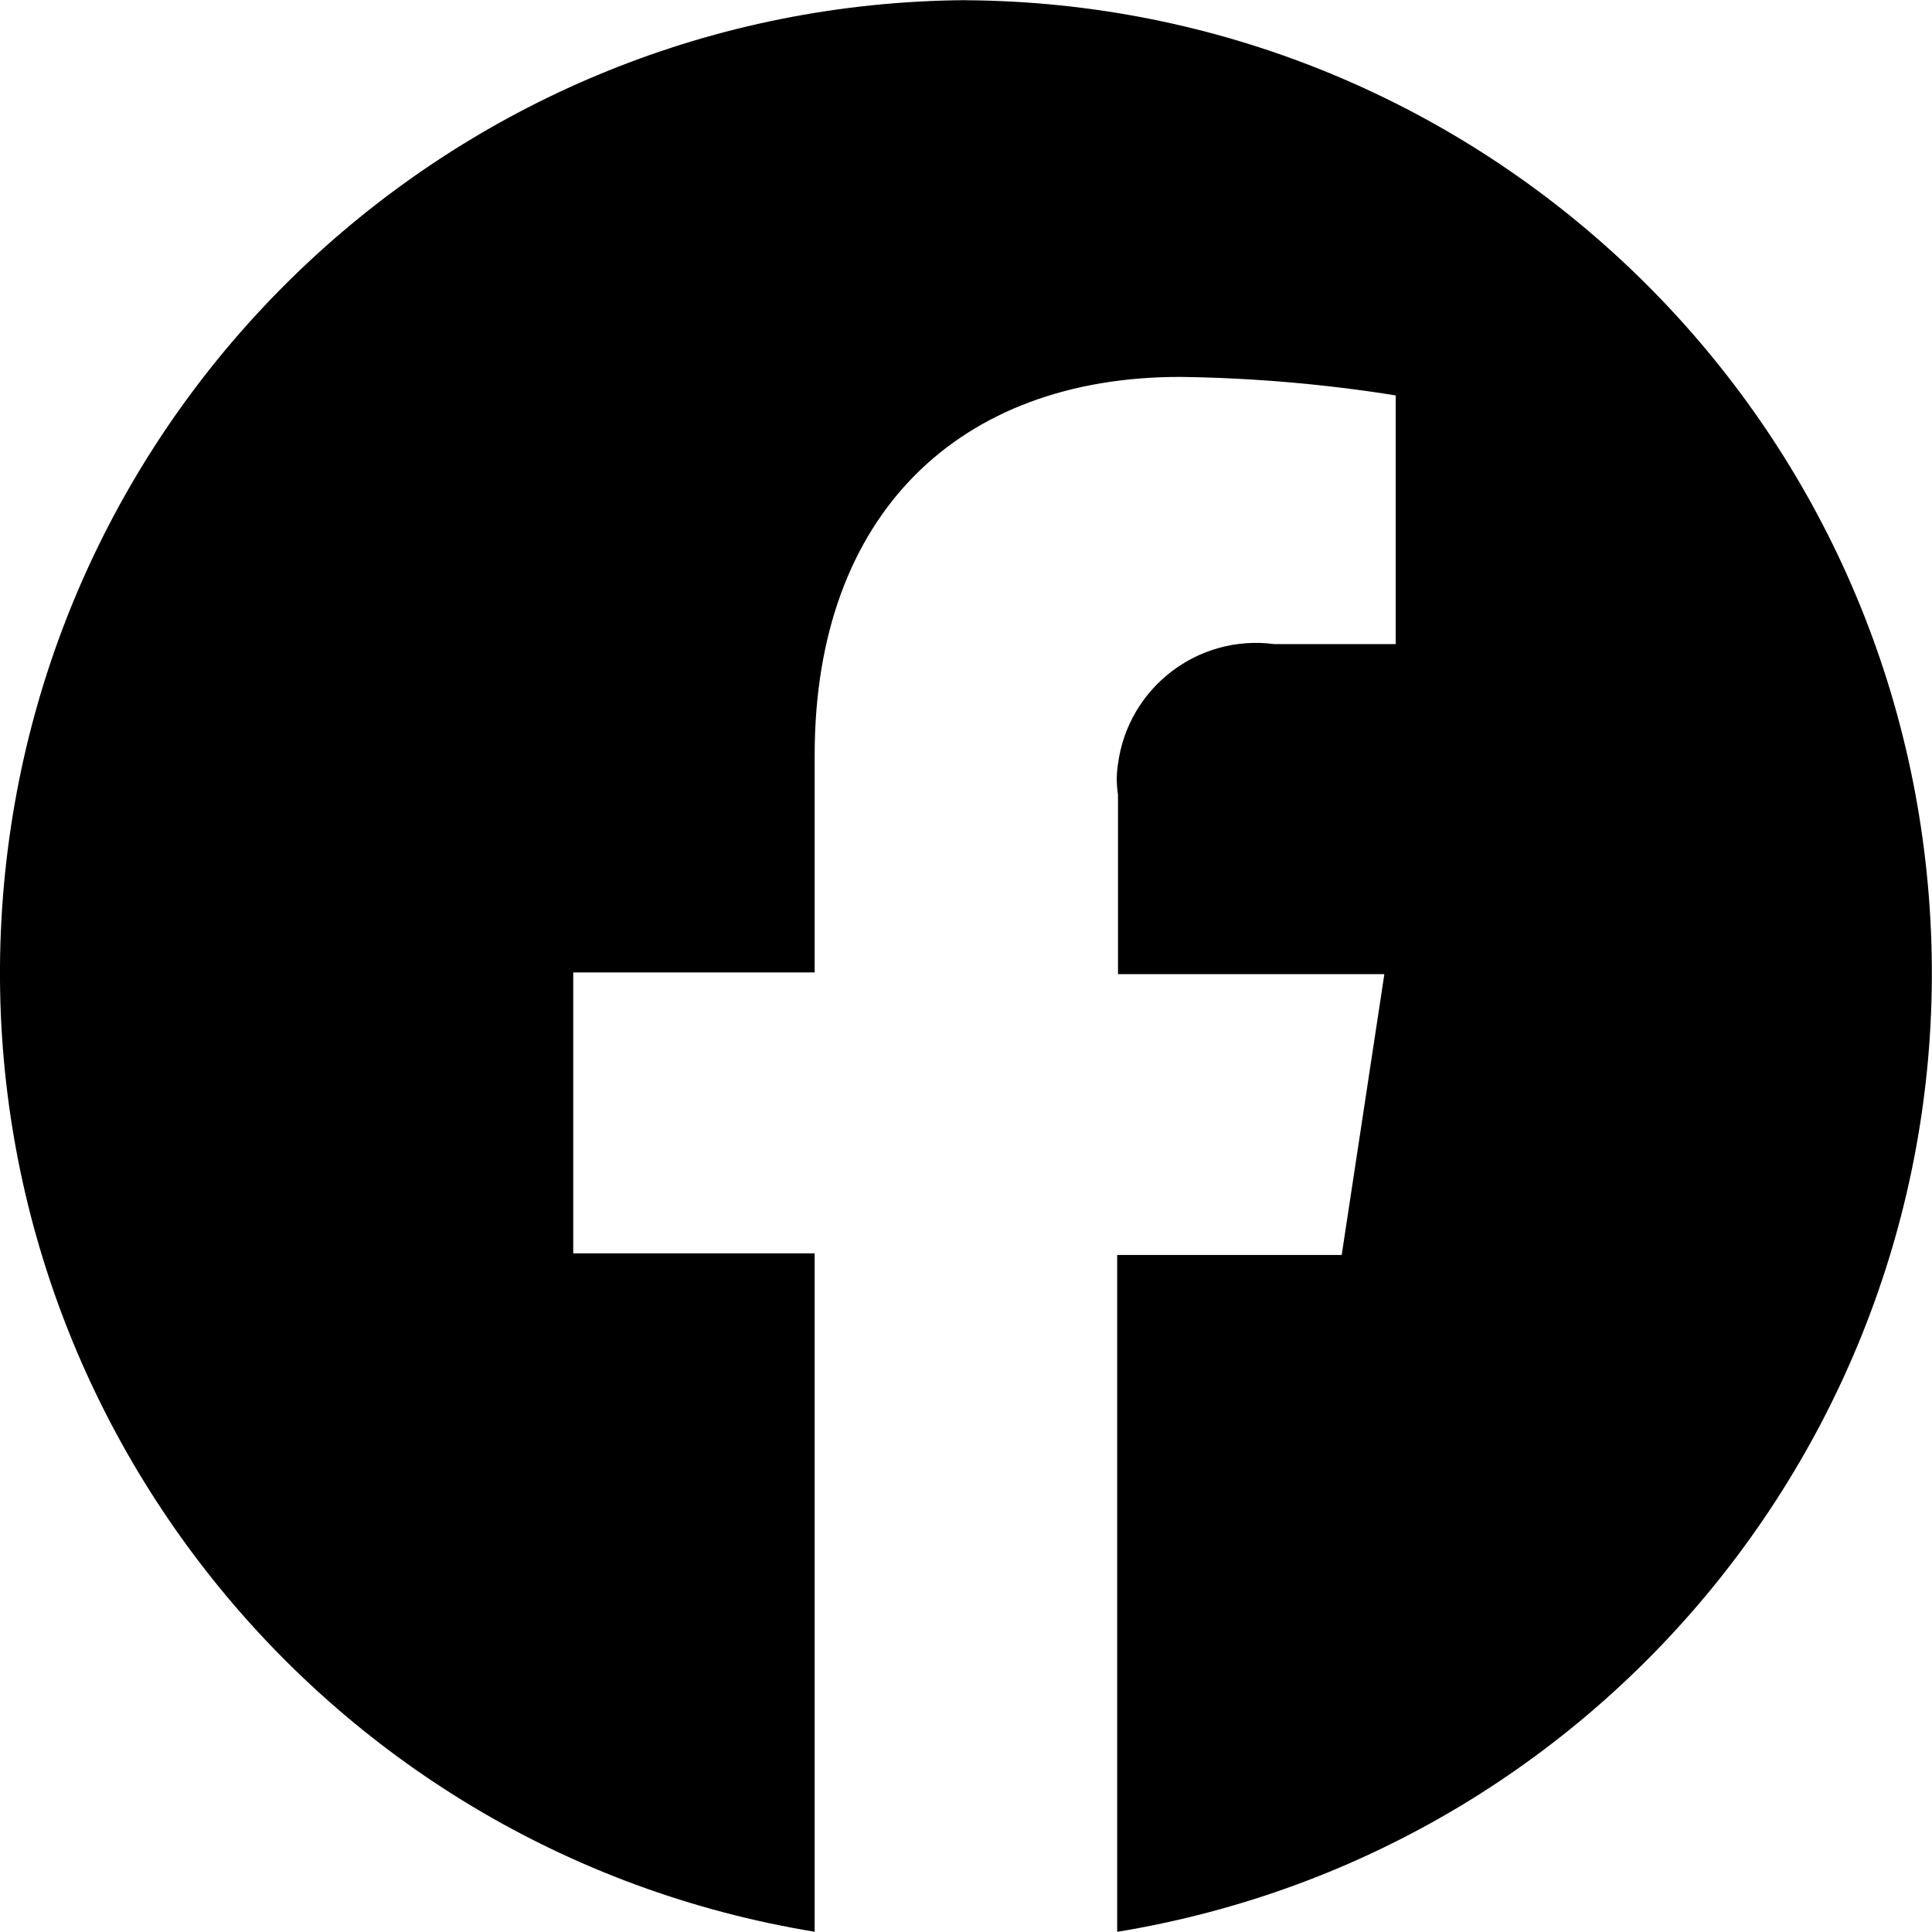
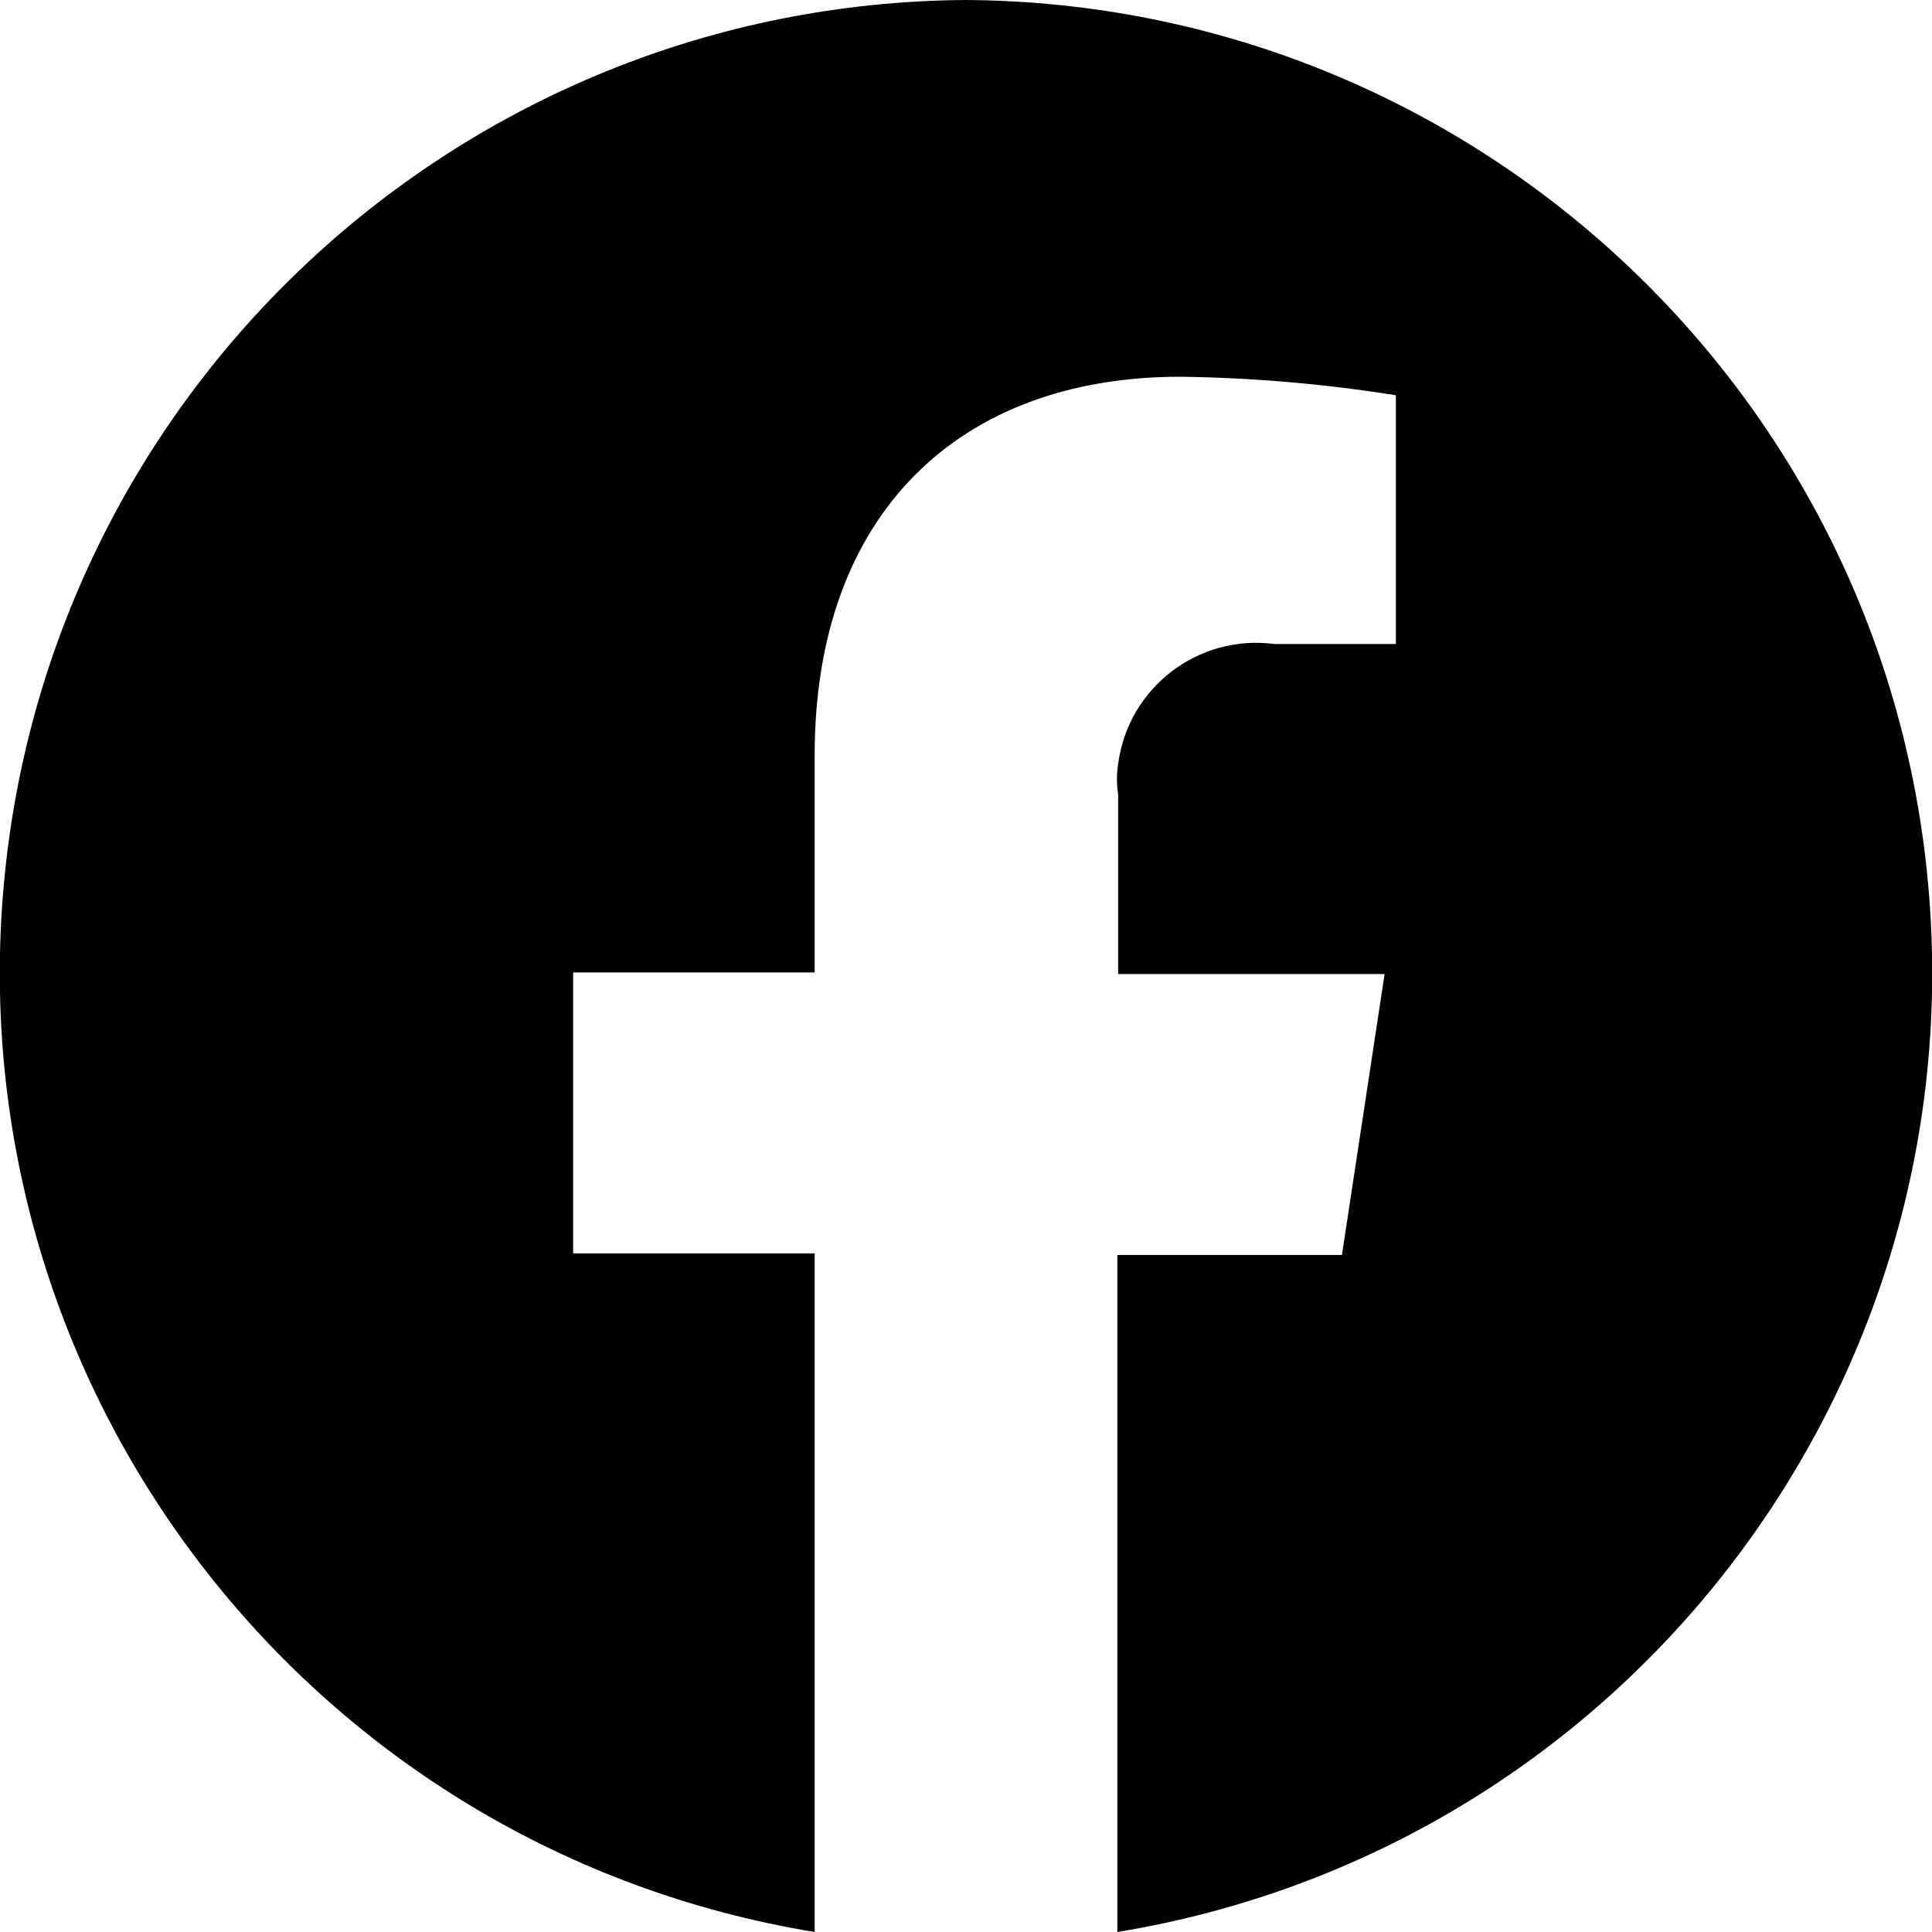
<svg xmlns="http://www.w3.org/2000/svg" viewBox="0 0 24 24">
-   <path d="m12 .002c-6.274.041-11.473 4.879-11.963 11.134-.49 6.255 3.892 11.844 10.083 12.861v-8.428h-2.999v-3.489h2.999v-2.699c0-2.999 1.8-4.699 4.539-4.699.898.012 1.793.088 2.679.23v3.089h-1.51c-.947-.124-1.815.543-1.94 1.49-.02.126-.02.254 0 .38v2.23h3.309l-.53 3.489h-2.789v8.408c6.191-1.017 10.573-6.606 10.083-12.861-.49-6.255-5.688-11.094-11.963-11.134z" fill-rule="evenodd" />
+   <path d="M12,0a12.08,12.08,0,0,0-1.88,24V15.57h-3V12.08h3V9.38c0-3,1.8-4.7,4.54-4.7a18.52,18.52,0,0,1,2.68.23V8H15.83a1.73,1.73,0,0,0-1.94,1.49h0a1.21,1.21,0,0,0,0,.38v2.23H17.2l-.53,3.49H13.88V24A12.08,12.08,0,0,0,12,0Z" />
</svg>
